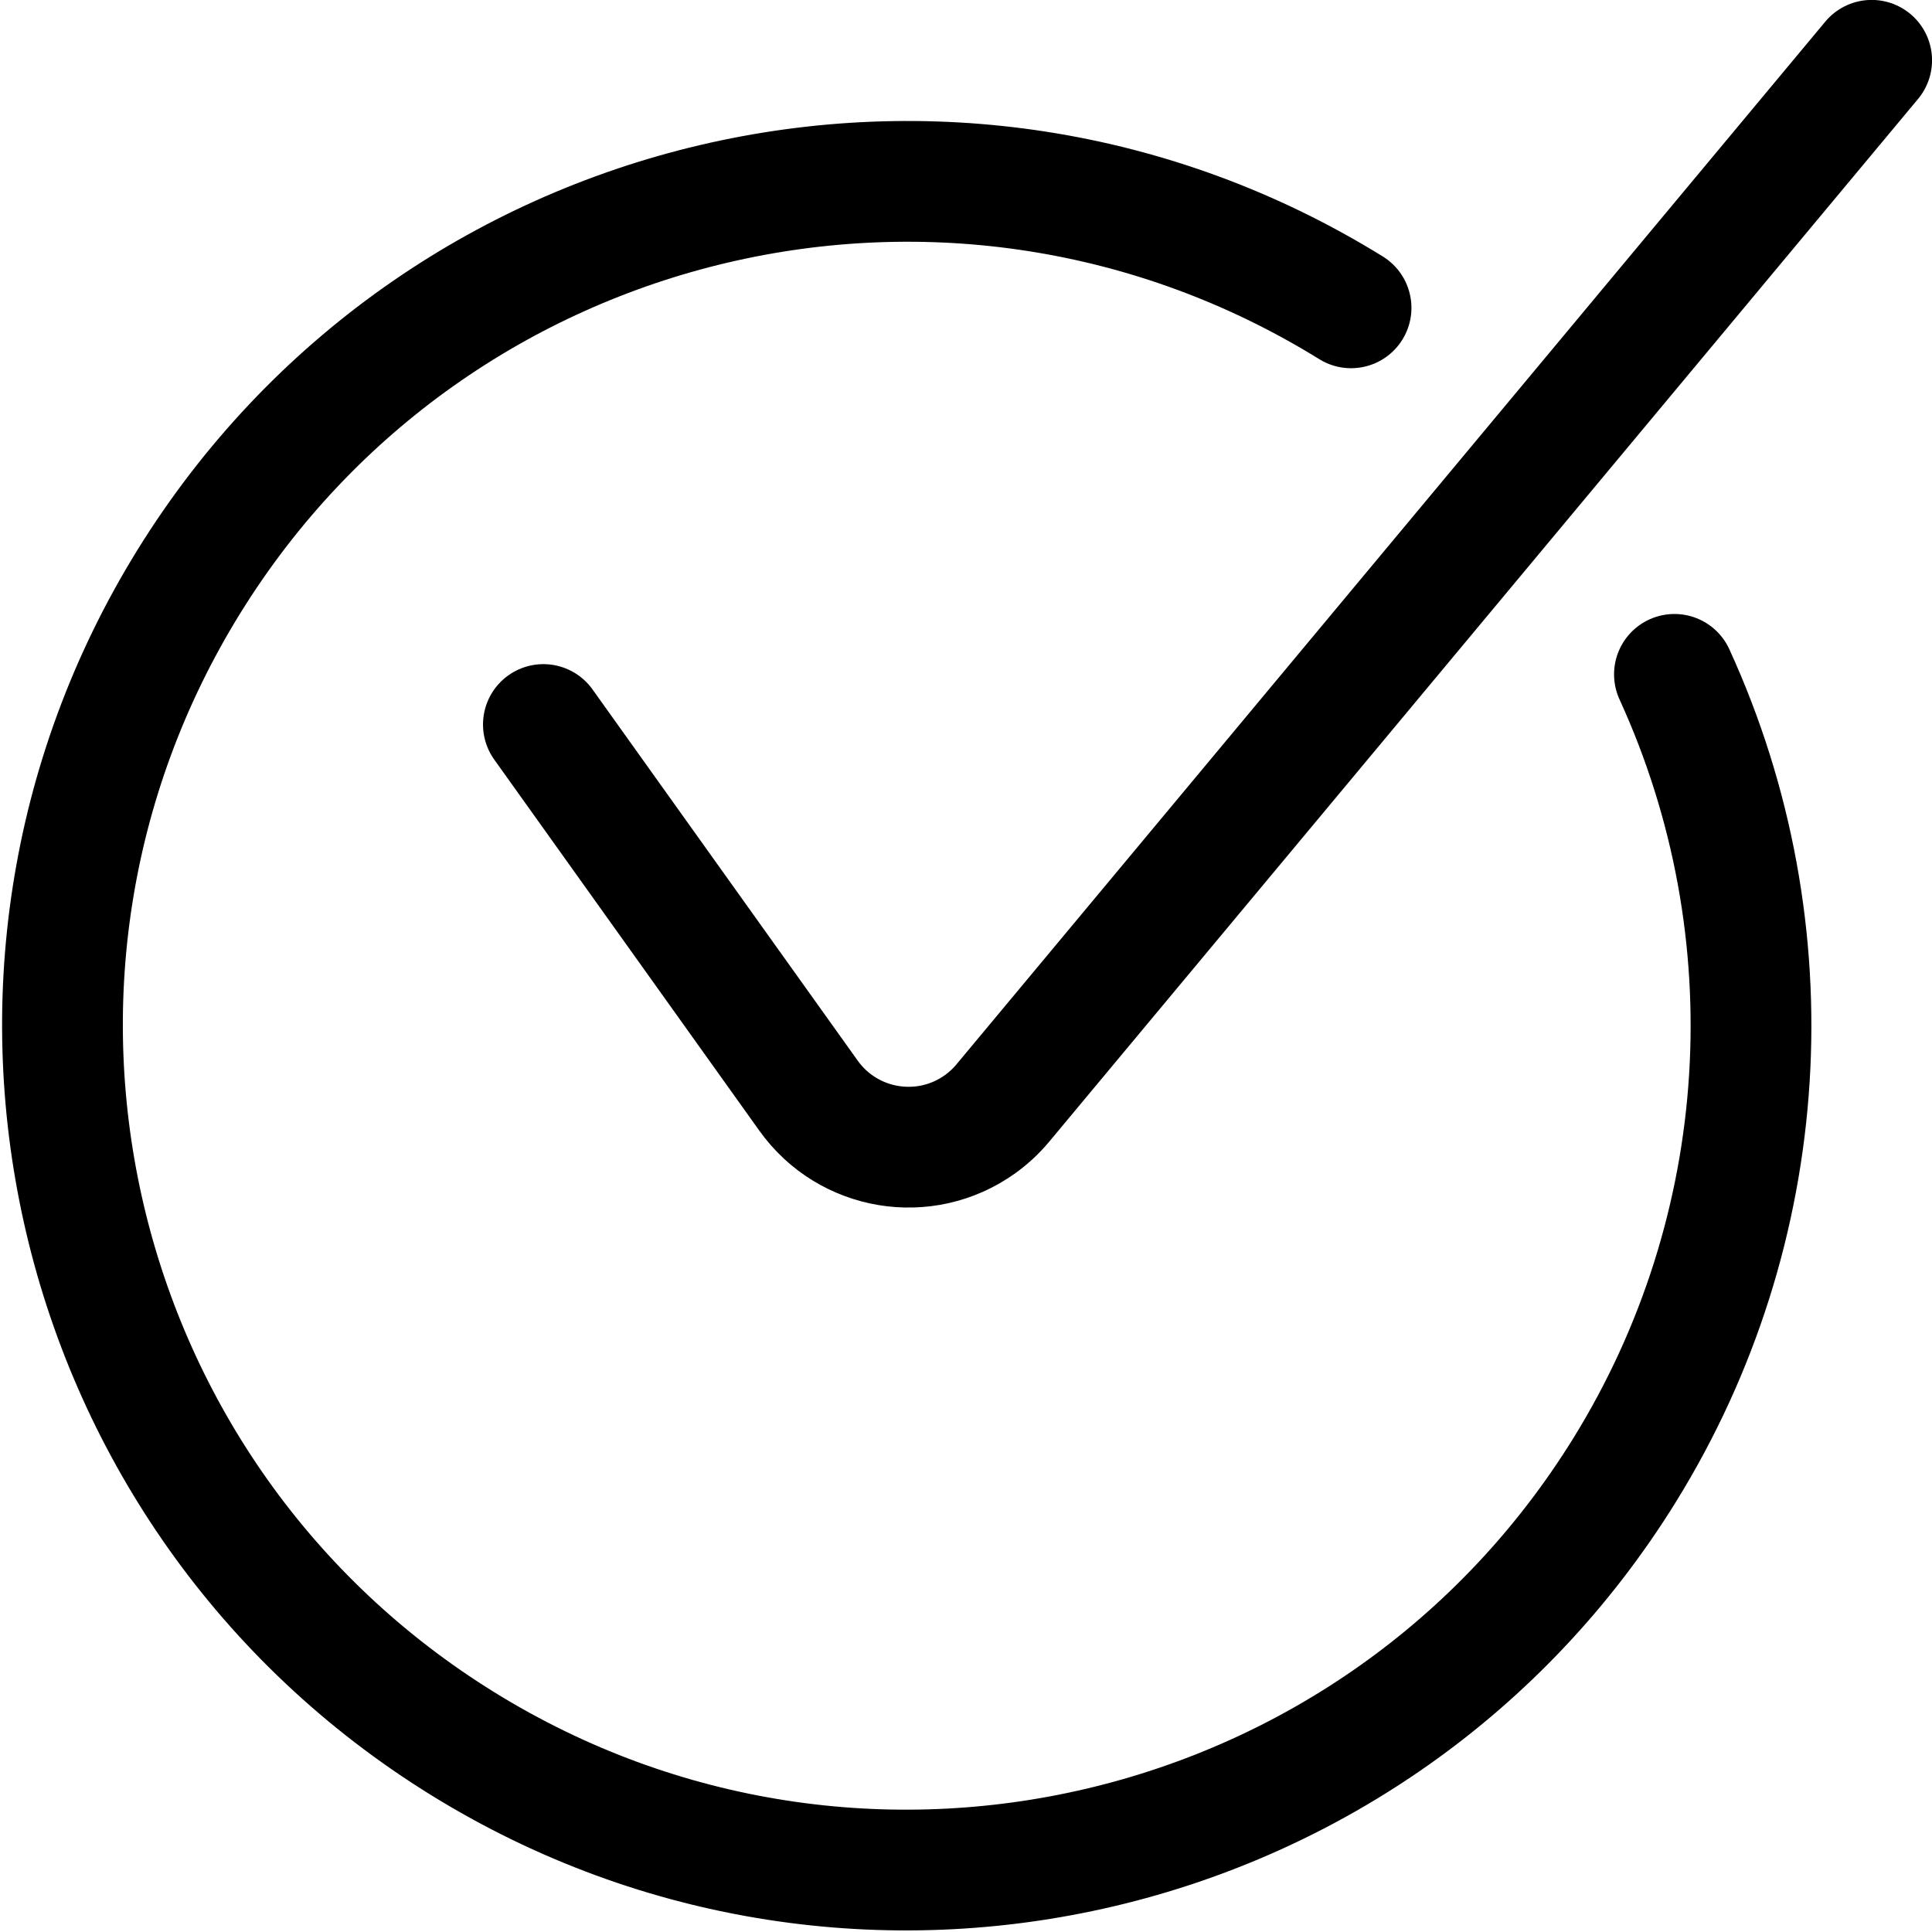
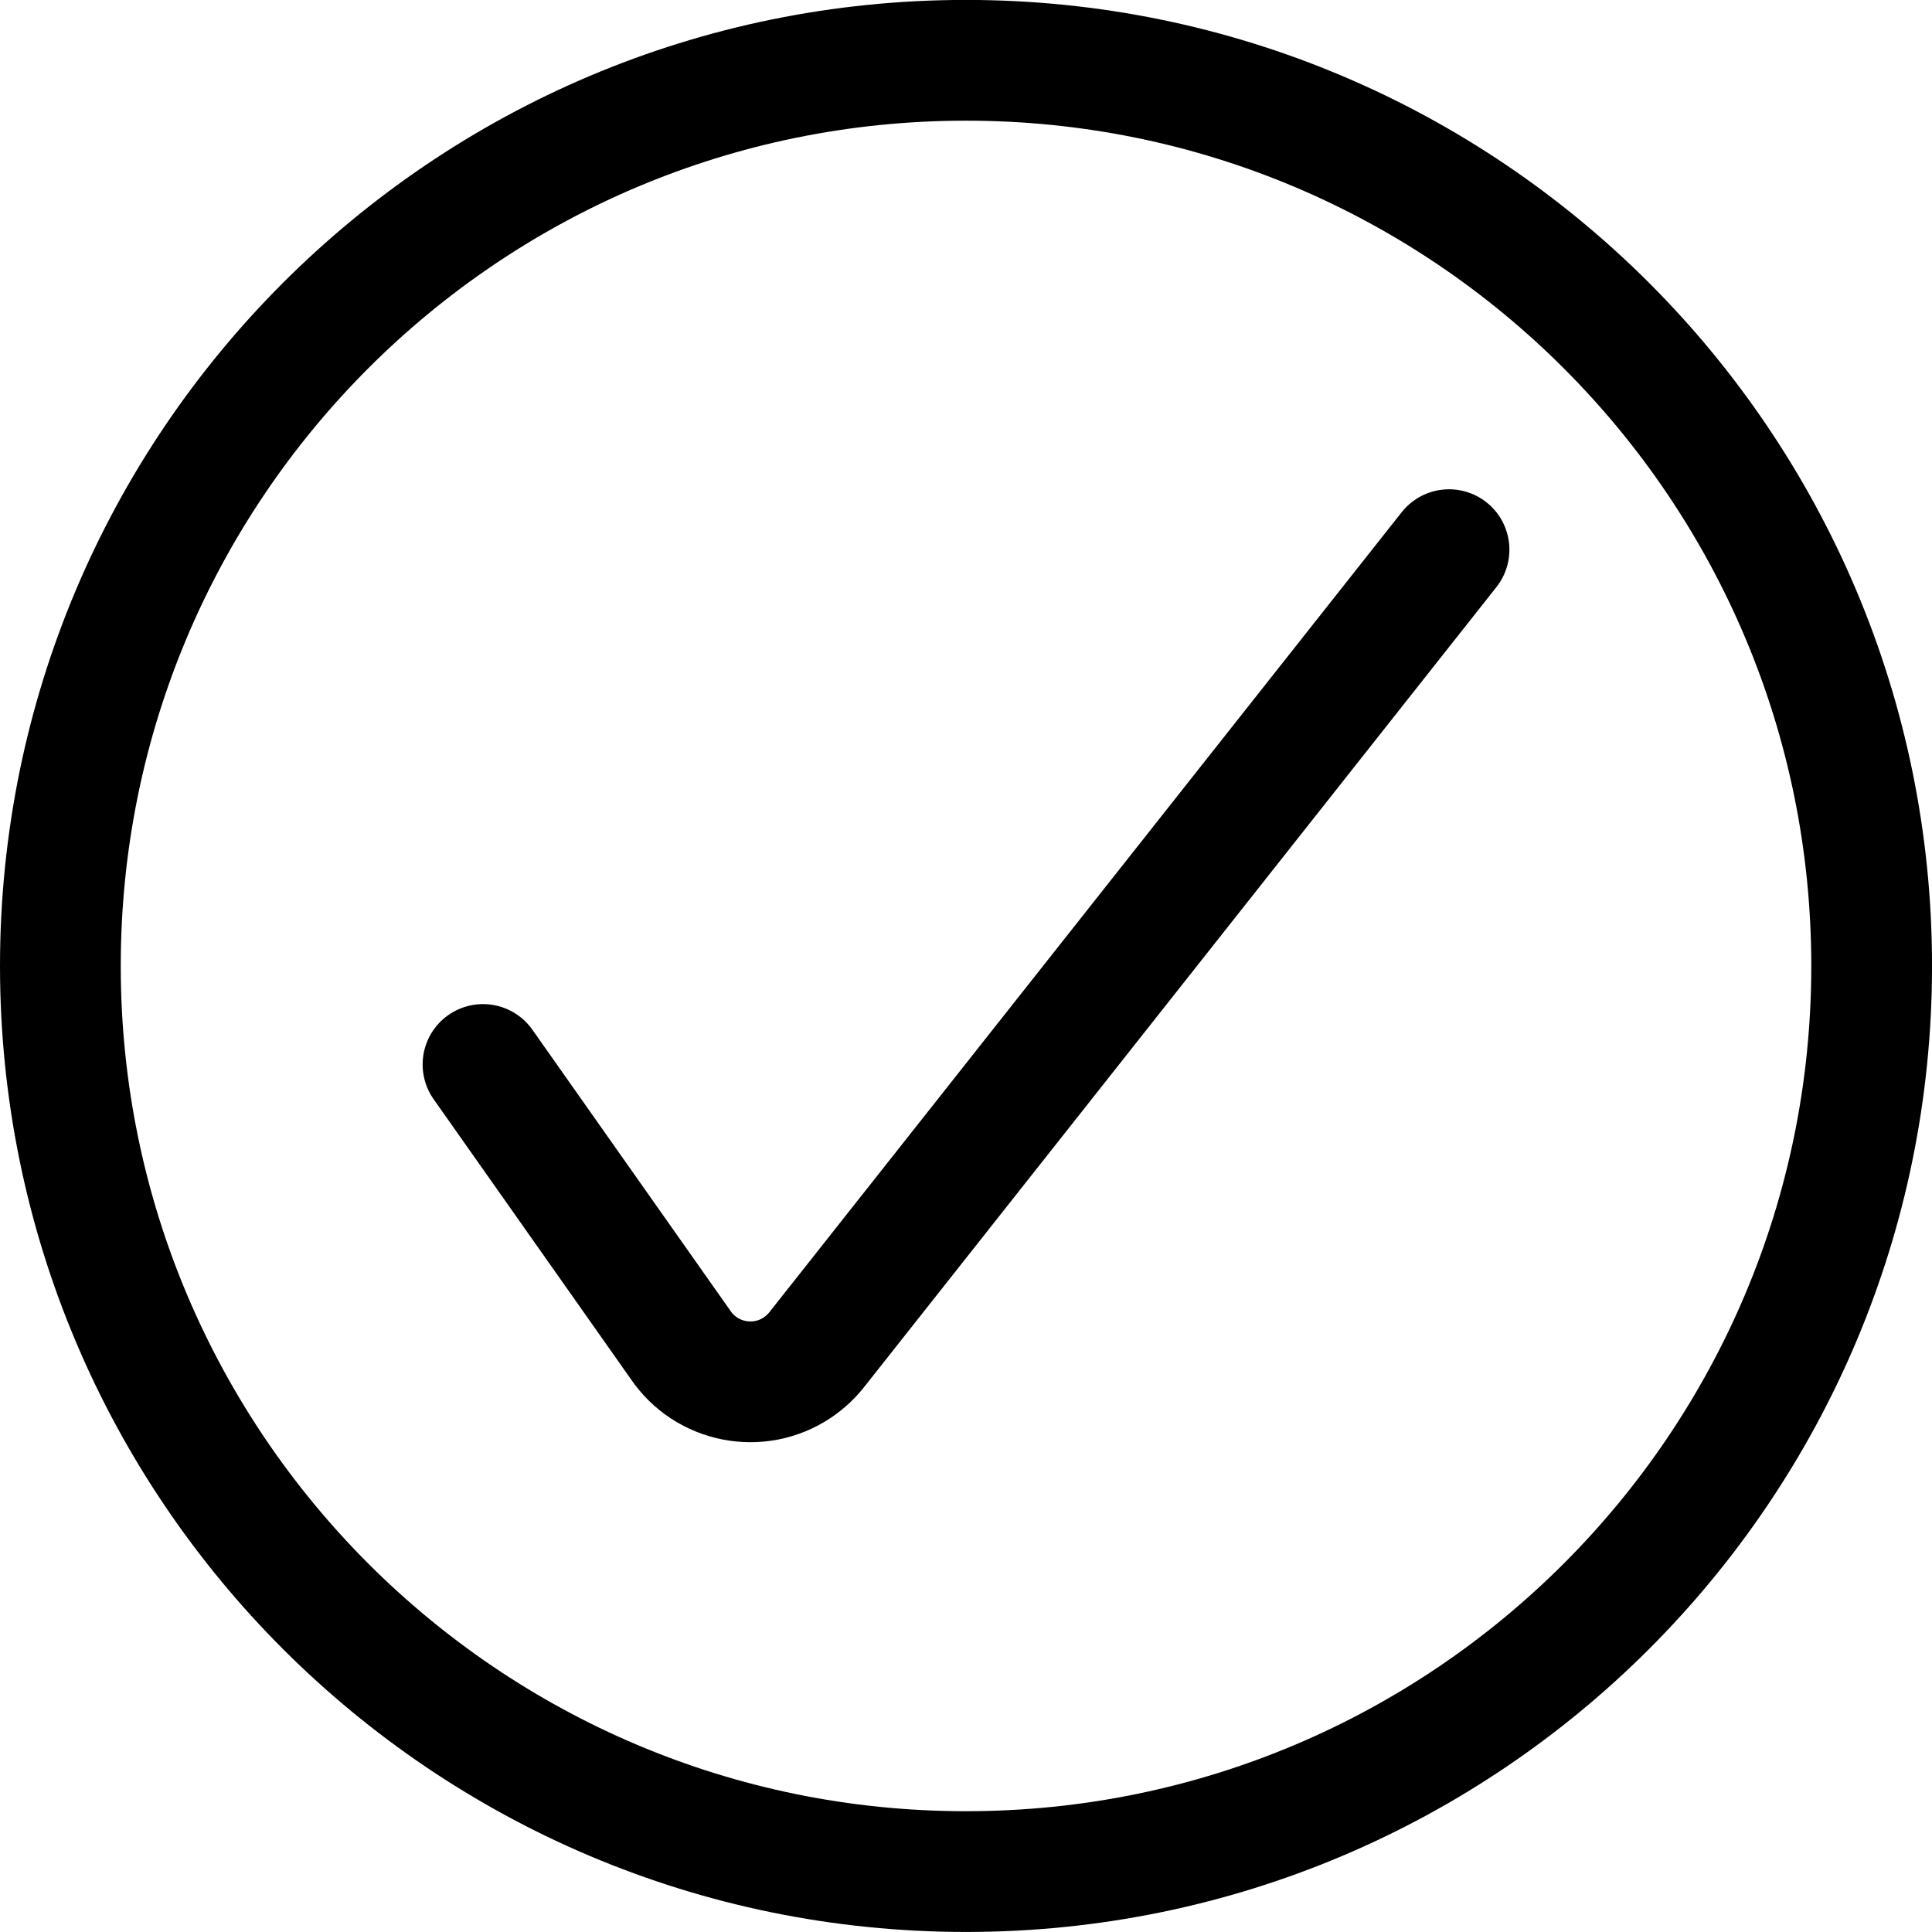
<svg xmlns="http://www.w3.org/2000/svg" version="1.1" viewBox="0 0 40 40">
  <g transform="scale(1.6667)" fill="none" stroke="#000" stroke-linecap="round" stroke-linejoin="round" stroke-width="1.5">
-     <path d="m6.75 9 3.294 4.611c0.49 0.686 1.443 0.845 2.129 0.355 0.106-0.076 0.202-0.165 0.285-0.265l10.792-12.952" />
-     <path d="M 16.783,3.824C11.858,0.776,5.395,2.298,2.347,7.223S0.821,18.611,5.746,21.659s11.388,1.526,14.436-3.399 c1.846-2.984,2.078-6.693,0.618-9.883" />
+     <path d="M 6,13.223L8.45,16.7c0.322,0.481,0.974,0.61,1.455,0.288c0.096-0.065,0.182-0.145,0.252-0.237L18,6.828 " />
+     <path d="M 12,0.749c6.213,0,11.25,5.037,11.25,11.25S18.213,23.249,12,23.249S0.75,18.212,0.75,11.999S5.787,0.749,12,0.749z" />
  </g>
</svg>
